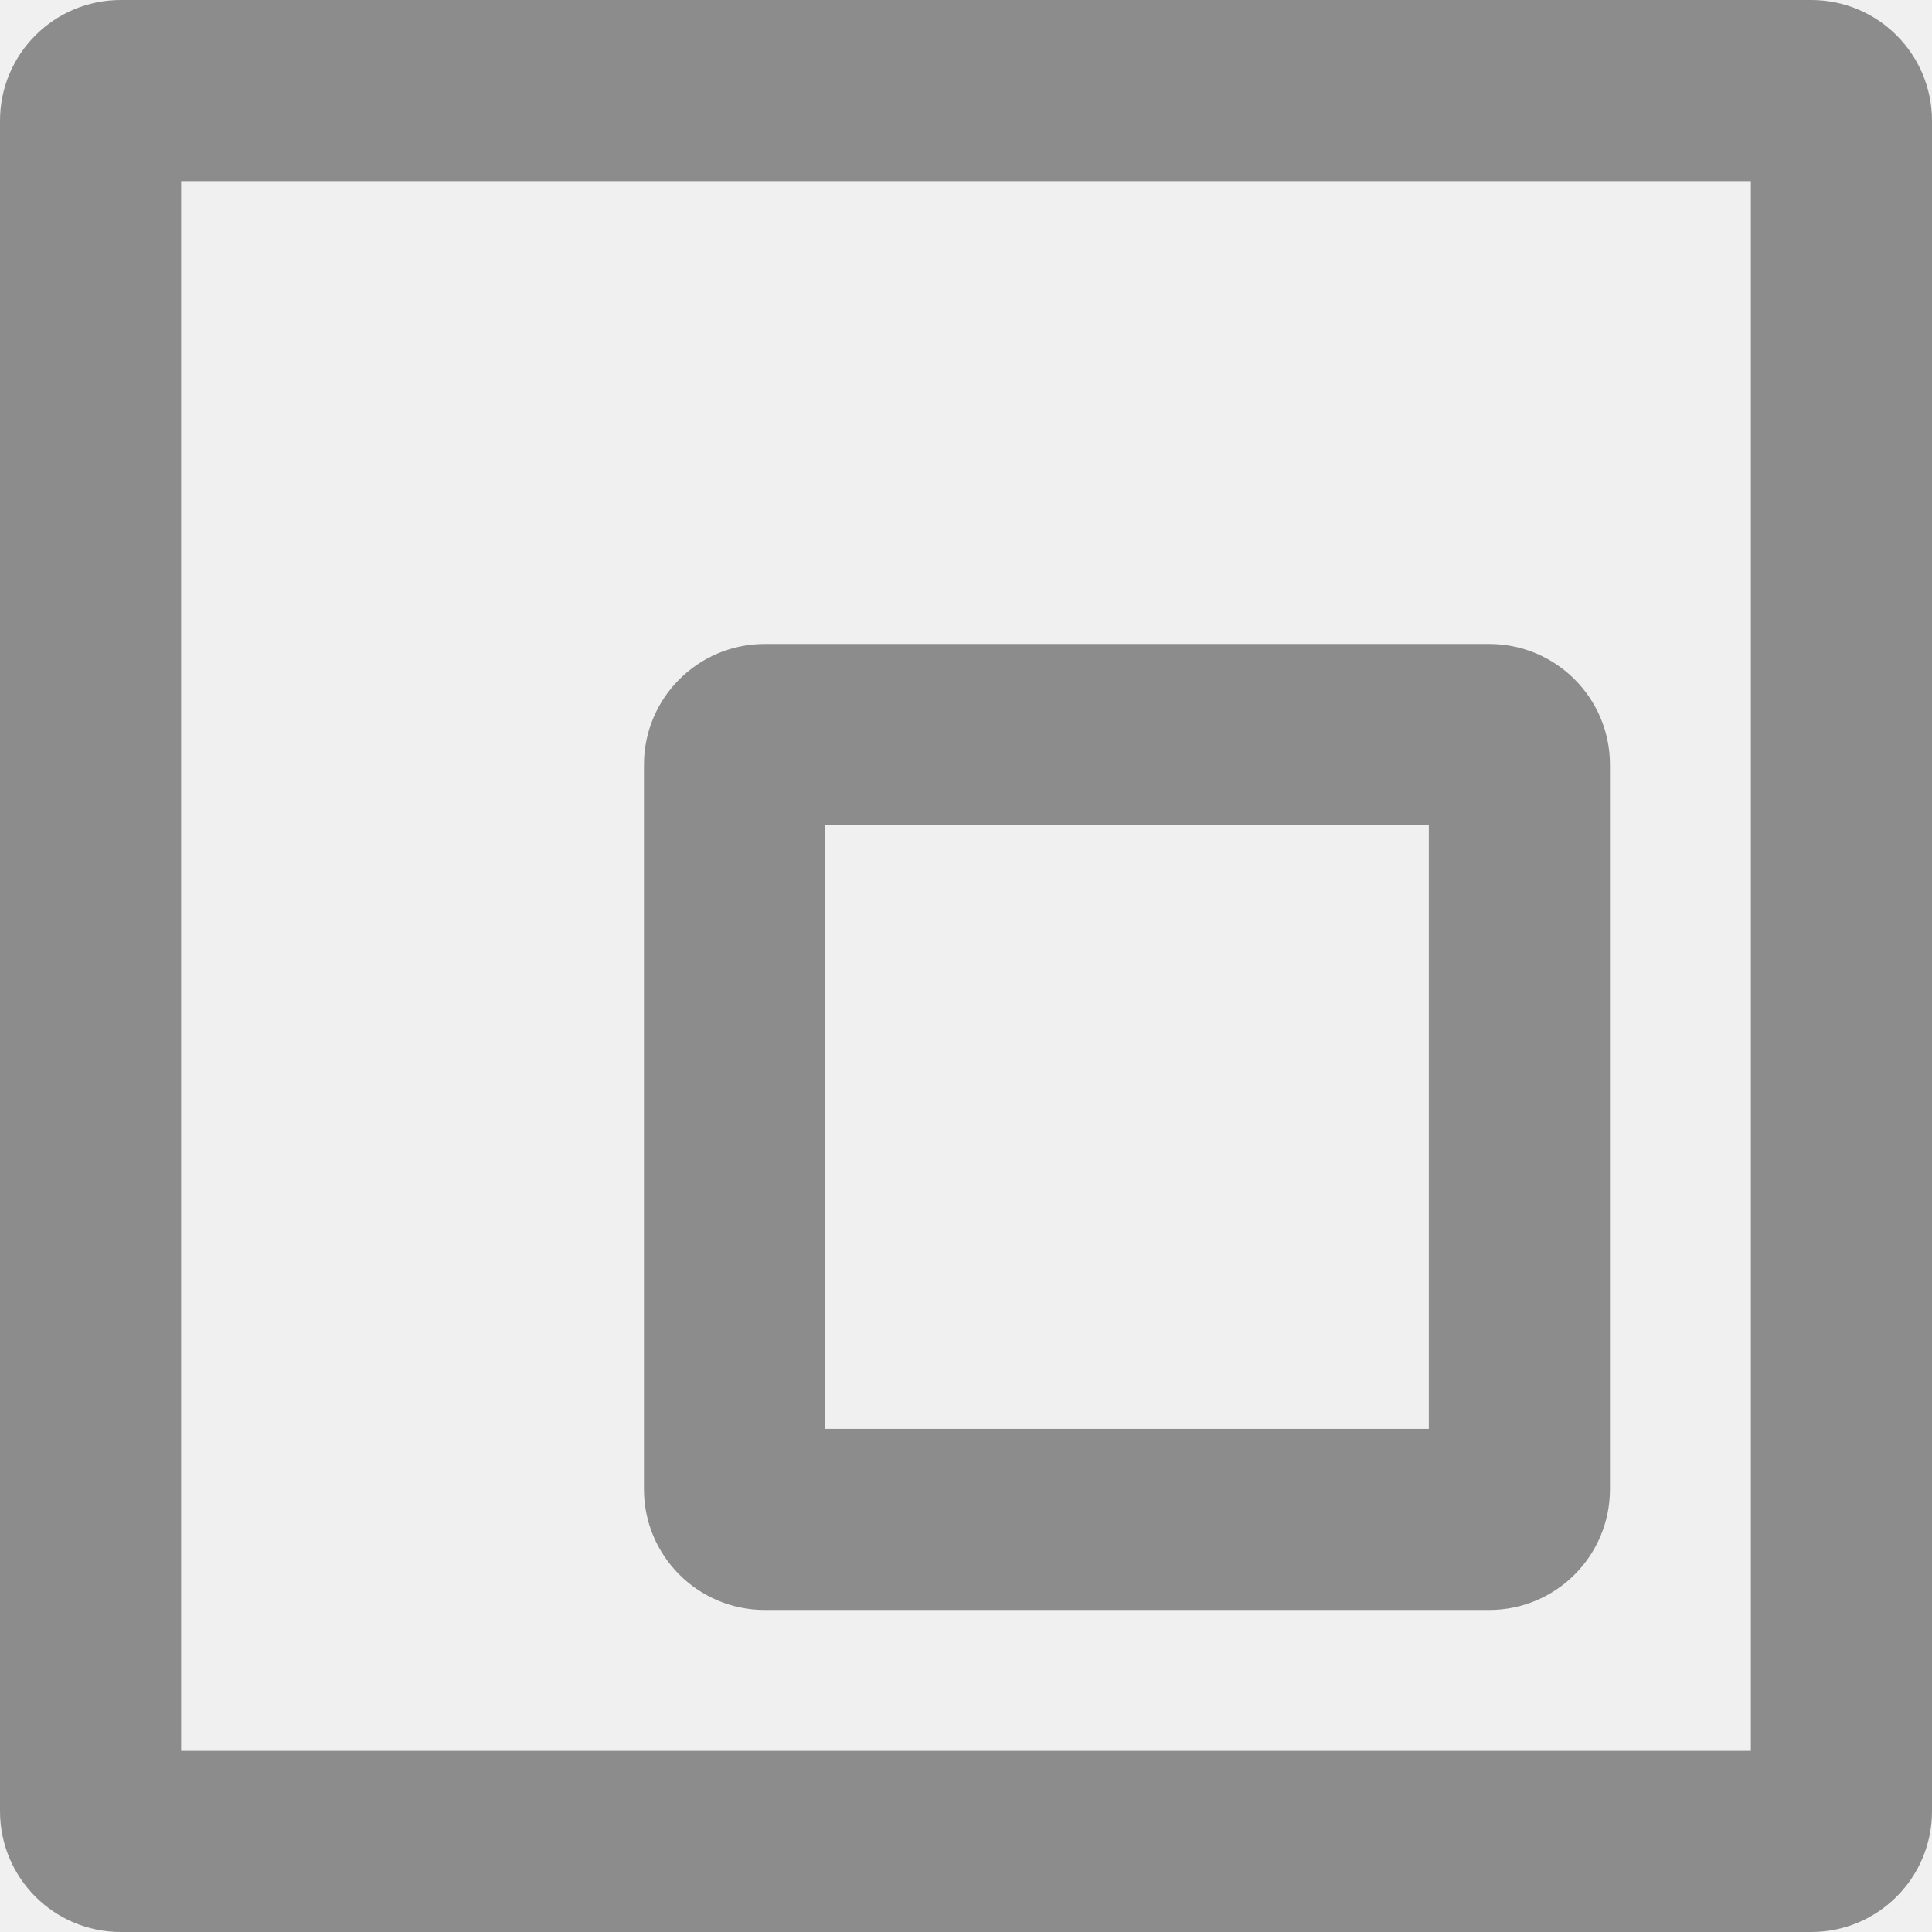
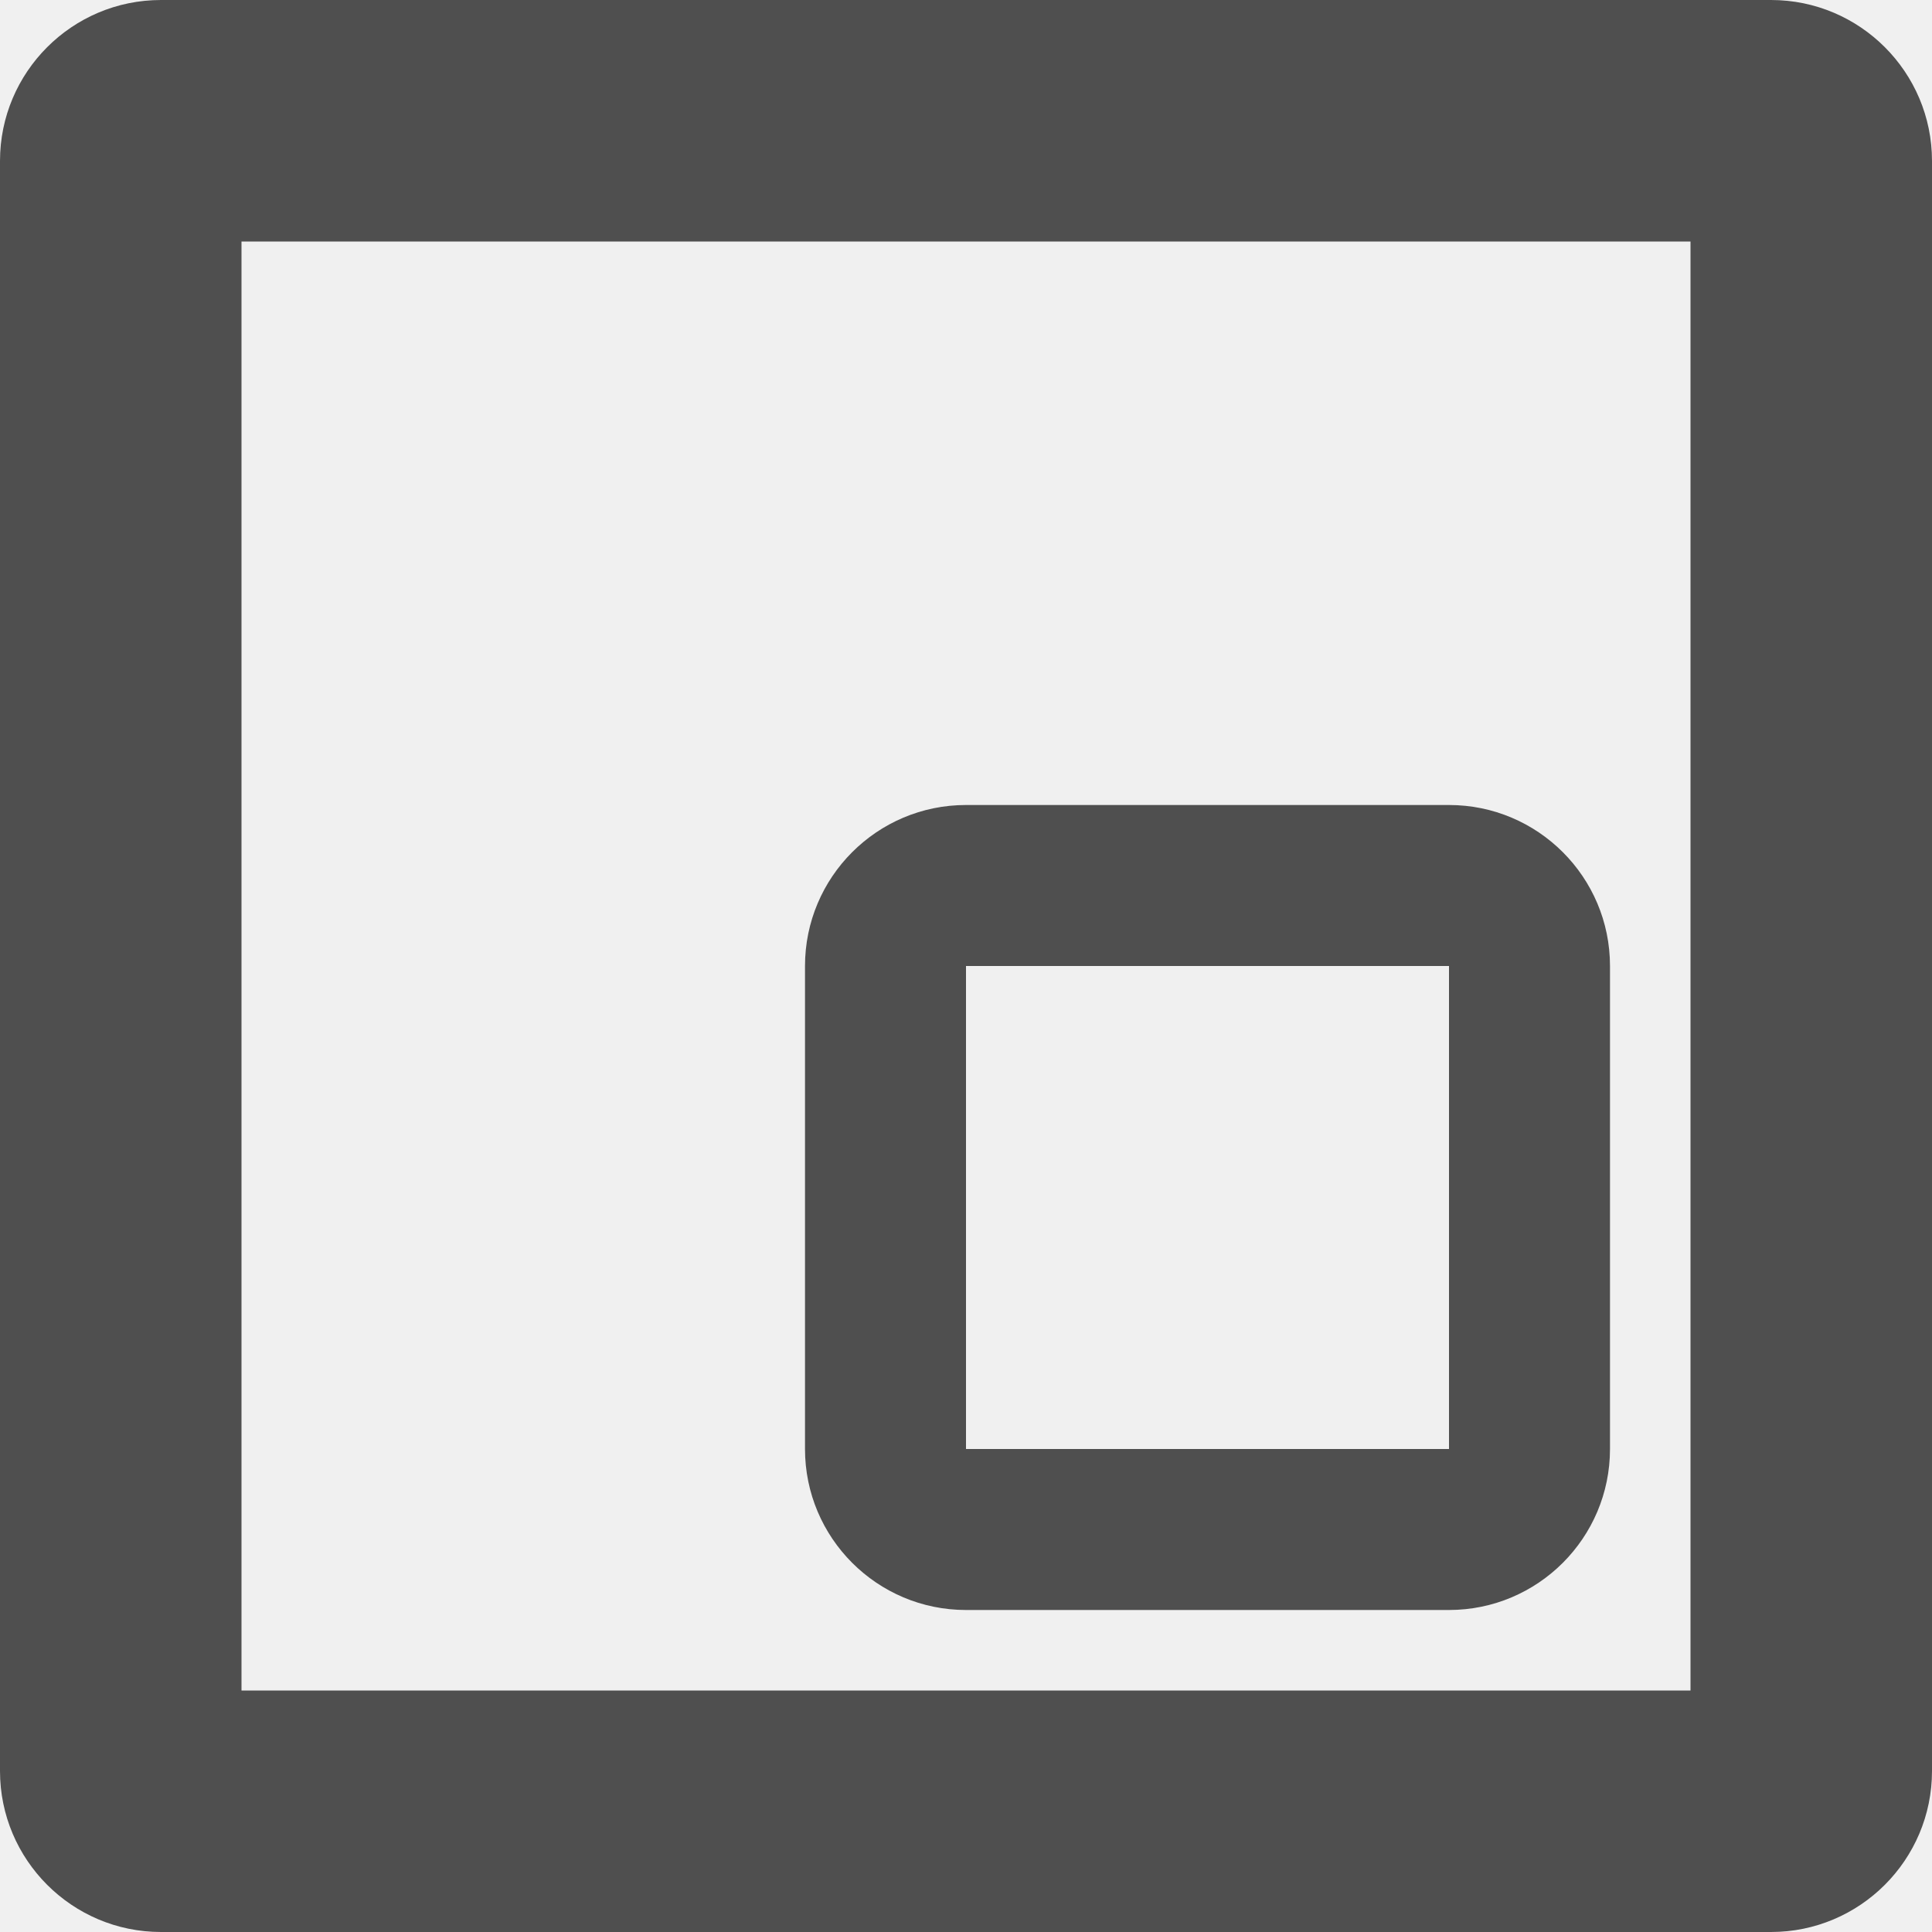
- <svg xmlns="http://www.w3.org/2000/svg" width="16" height="16" viewBox="0 0 16 16" fill="none">
-   <mask id="path-1-inside-1" fill="white">
-     <rect width="16" height="16" rx="1" />
-   </mask>
-   <rect width="16" height="16" rx="1" stroke="#8C8C8C" stroke-width="3" mask="url(#path-1-inside-1)" />
-   <mask id="path-2-inside-2" fill="white">
-     <rect x="5.333" y="5.333" width="8" height="8" rx="1" />
-   </mask>
-   <rect x="5.333" y="5.333" width="8" height="8" rx="1" stroke="#8C8C8C" stroke-width="3" mask="url(#path-2-inside-2)" />
+ <svg xmlns="http://www.w3.org/2000/svg" width="12" height="12" viewBox="0 0 12 12" fill="none">
+   <path fill-rule="evenodd" clip-rule="evenodd" d="M1.5 1.5V10.5H10.5V1.5H1.5ZM1 0C0.448 0 0 0.448 0 1V11C0 11.552 0.448 12 1 12H11C11.552 12 12 11.552 12 11V1C12 0.448 11.552 0 11 0H1Z" fill="#4F4F4F" />
+   <path fill-rule="evenodd" clip-rule="evenodd" d="M9 6H6V9H9V6ZM6 5C5.448 5 5 5.448 5 6V9C5 9.552 5.448 10 6 10H9C9.552 10 10 9.552 10 9V6C10 5.448 9.552 5 9 5H6Z" fill="#4F4F4F" />
</svg>
